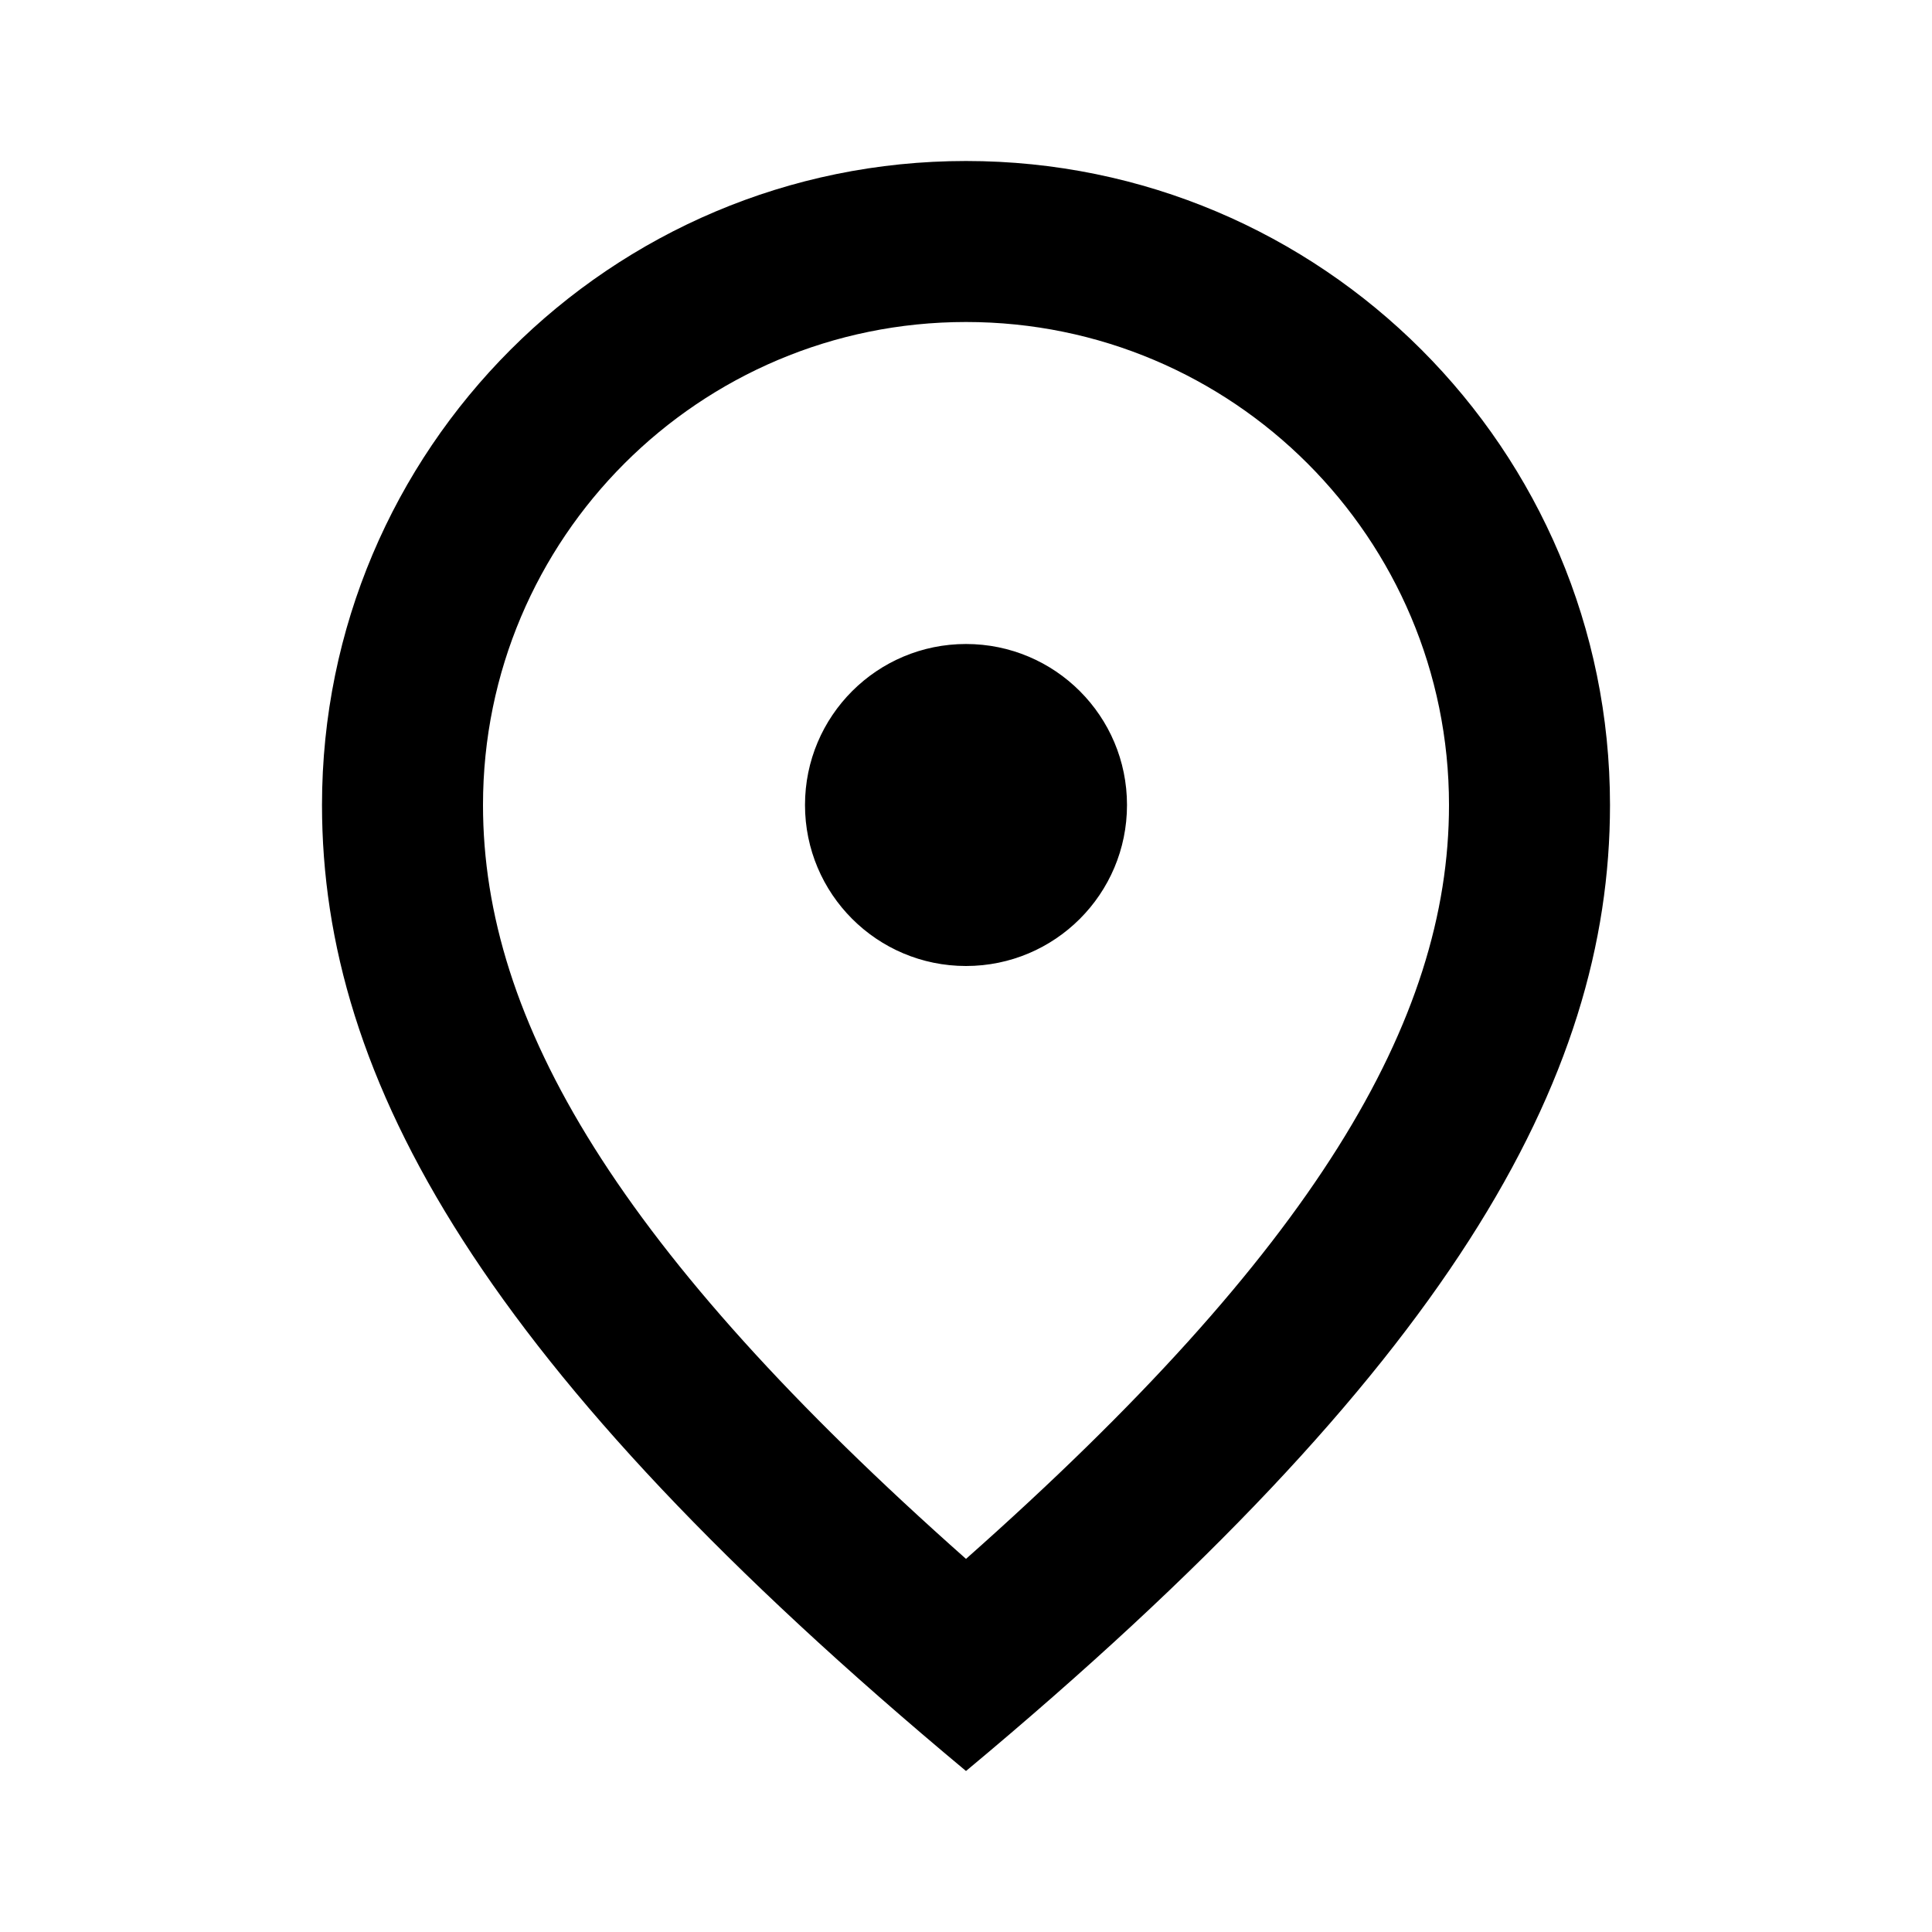
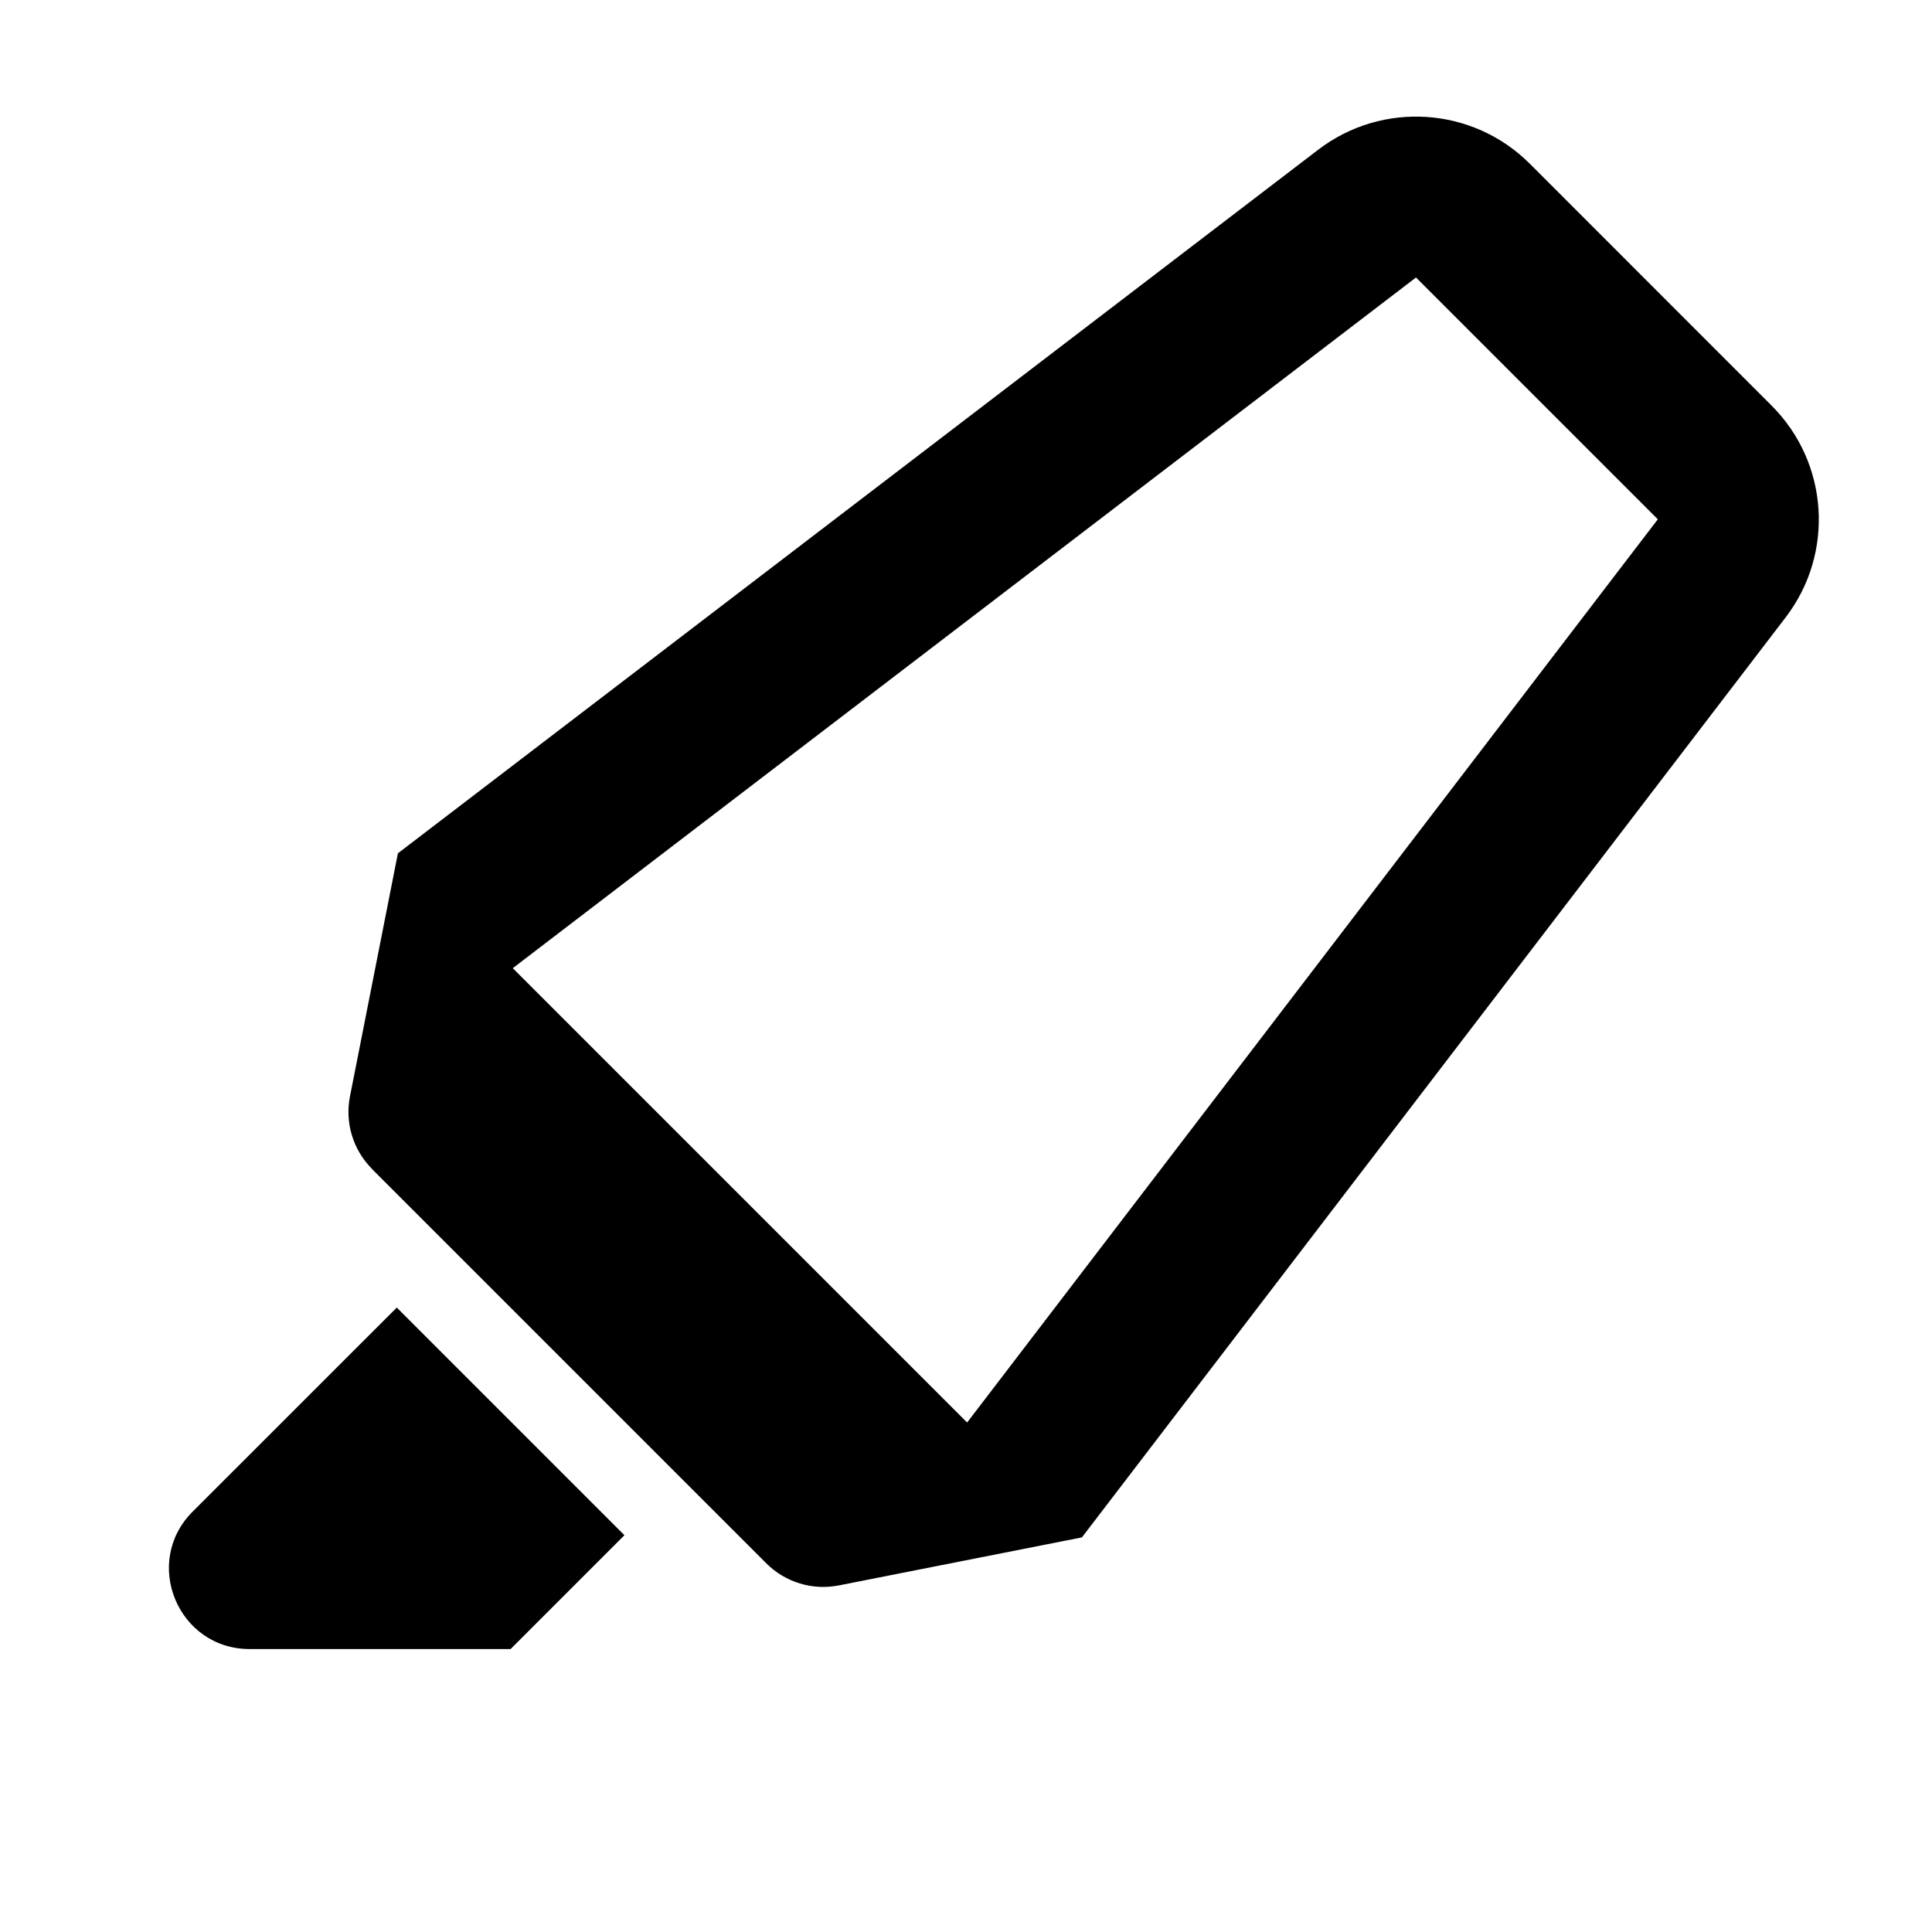
- <svg xmlns="http://www.w3.org/2000/svg" width="24" height="24" viewBox="0 0 24 24">
-   <path d="M18,10 C18,6.686 15.314,4 12,4 C8.686,4 6,6.686 6,10 C6,12.687 7.683,15.539 12,19.365 C16.317,15.539 18,12.687 18,10 Z M12,22 C6,17 4,13.418 4,10 C4,5.582 7.582,2 12,2 C16.418,2 20,5.582 20,10 C20,13.418 18,17 12,22 Z M12,12 C13.105,12 14,11.105 14,10 C14,8.895 13.105,8 12,8 C10.895,8 10,8.895 10,10 C10,11.105 10.895,12 12,12 Z" />
+ <svg xmlns="http://www.w3.org/2000/svg" width="24" height="24" fill="none">
+   <path d="m4.929 16.243 2.828 2.828-1.414 1.414H3.101c-.891 0-1.338-1.077-.708-1.707l2.536-2.535Z" fill="#000" />
+   <path fill-rule="evenodd" clip-rule="evenodd" d="M4.621 14.52a1 1 0 0 1-.273-.903l.595-3.017 11.432-8.74a2 2 0 0 1 2.629.174l3.004 3.005a2 2 0 0 1 .175 2.629l-8.743 11.43-3.017.596a1 1 0 0 1-.903-.273l-4.9-4.9ZM17.59 3.447l-11.22 8.58 5.644 5.644 8.58-11.22-3.004-3.004Z" fill="#000" />
</svg>
